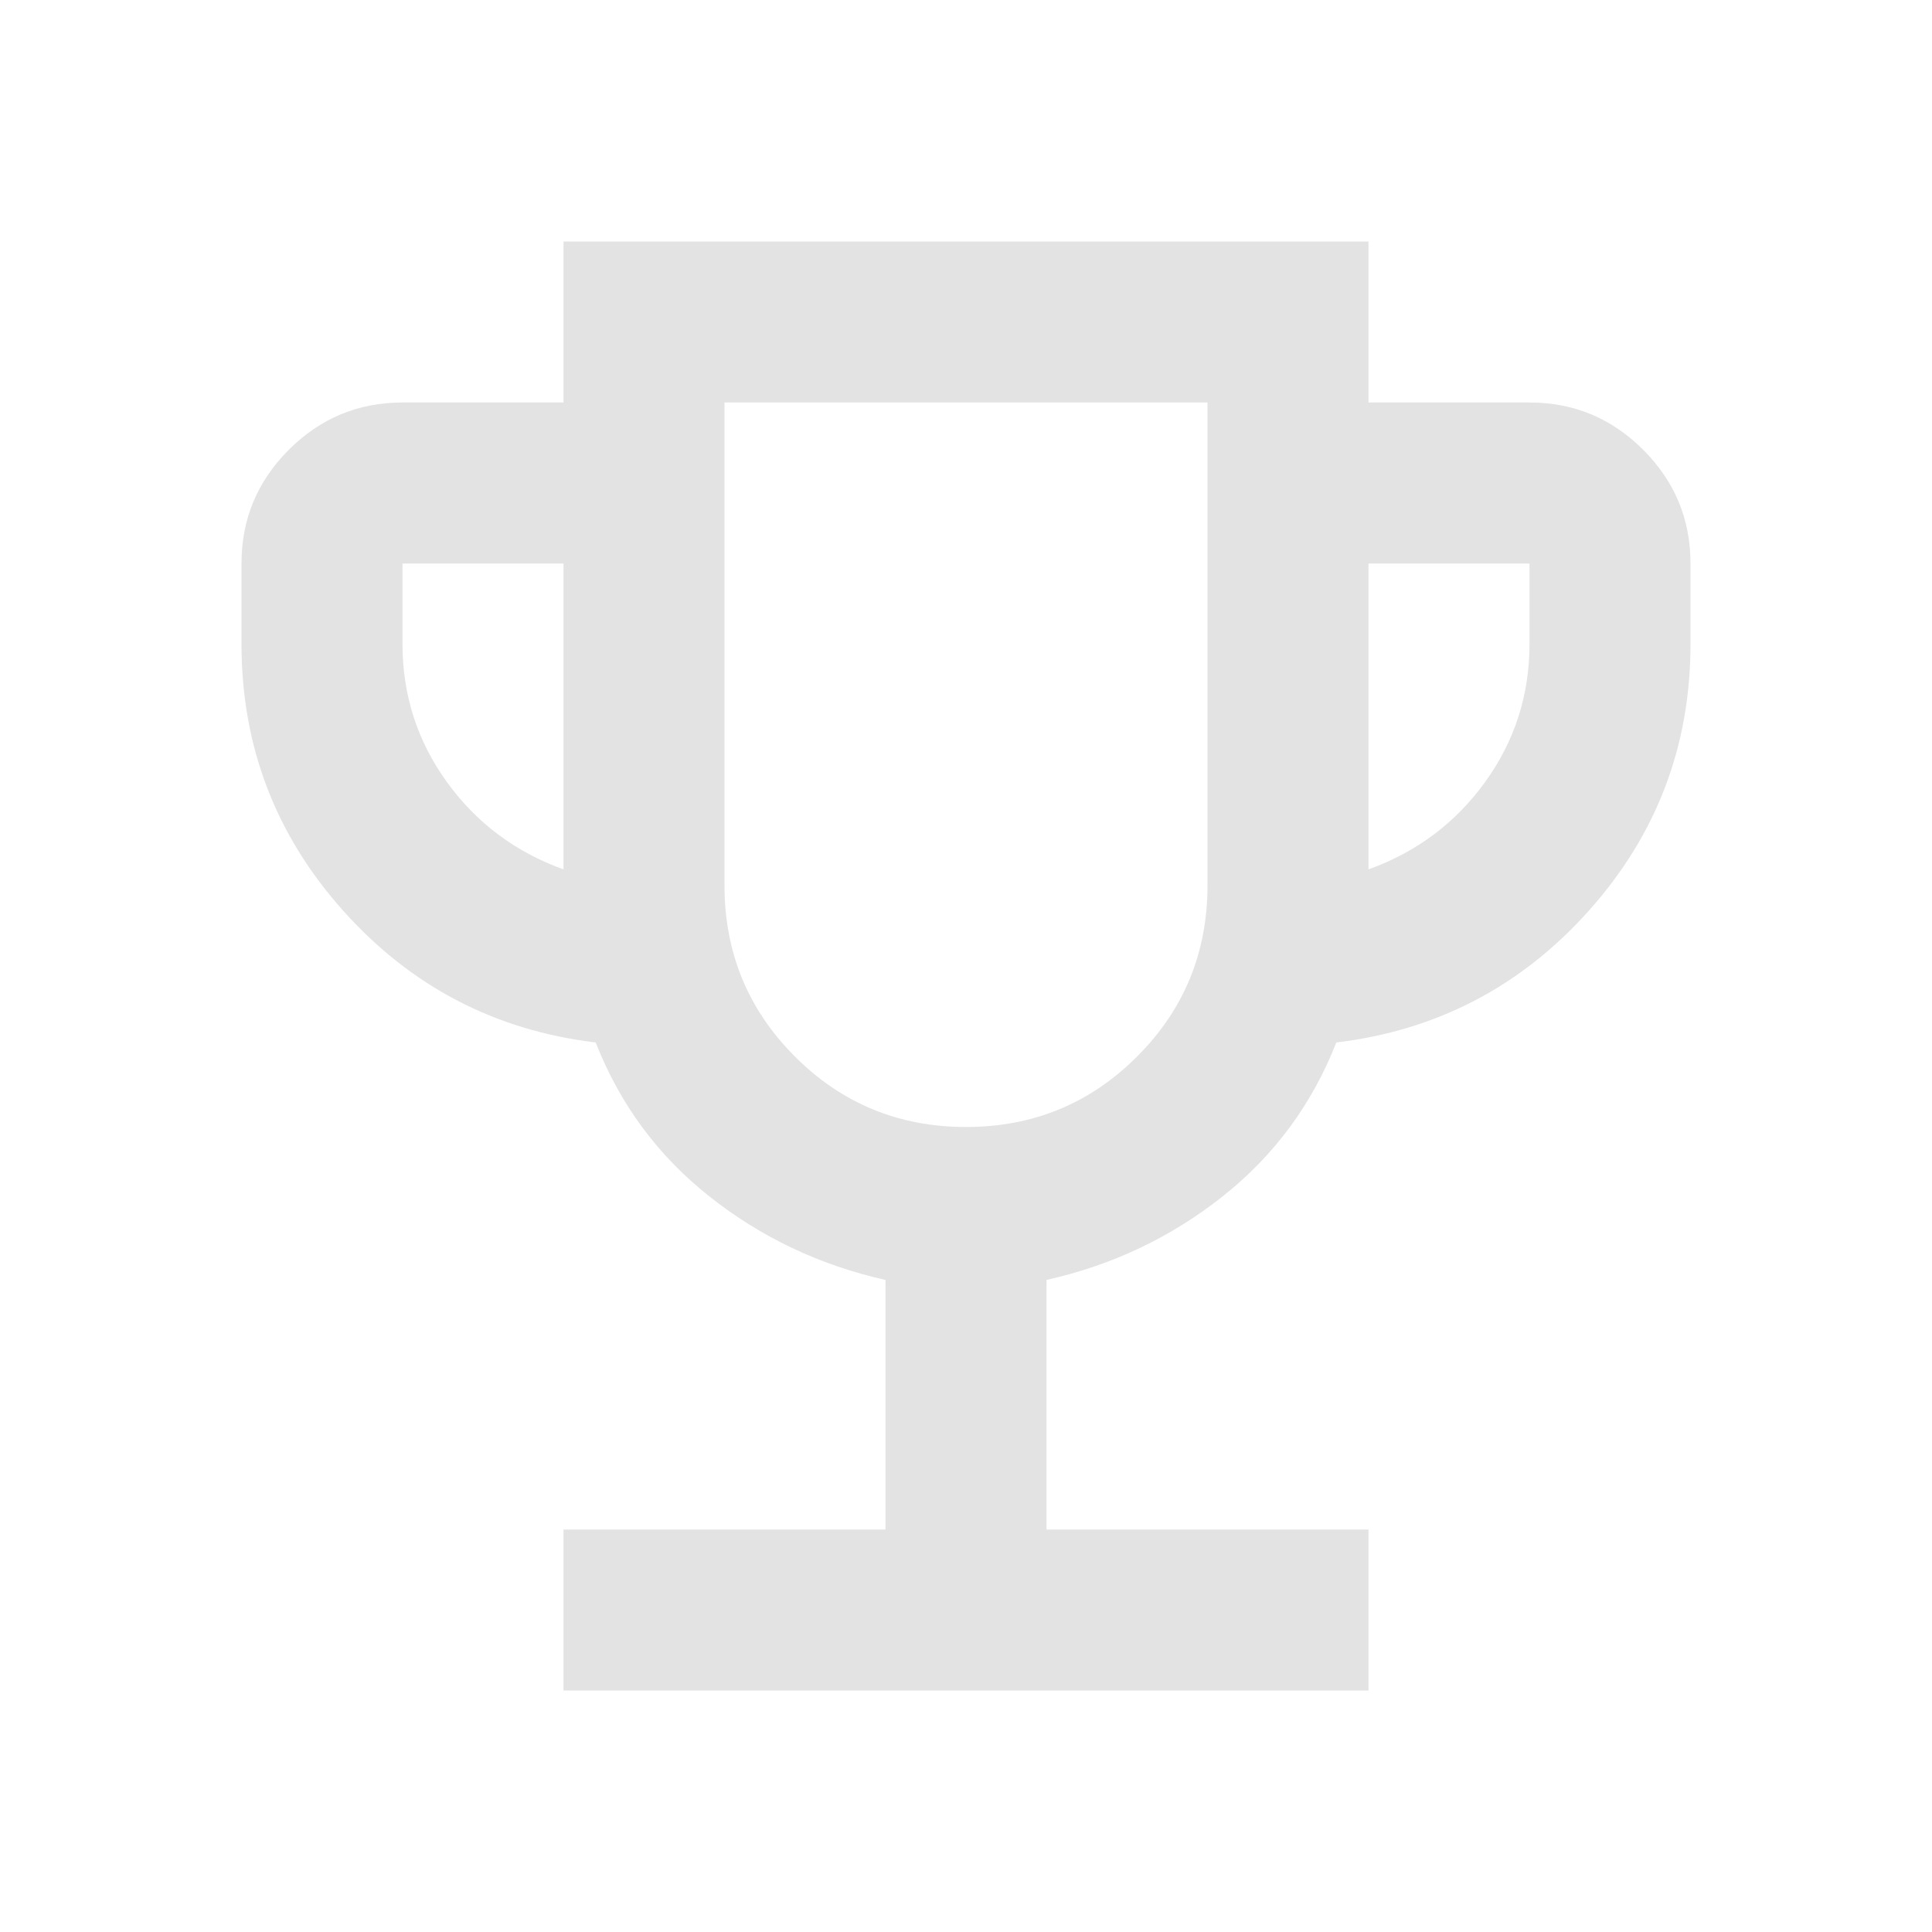
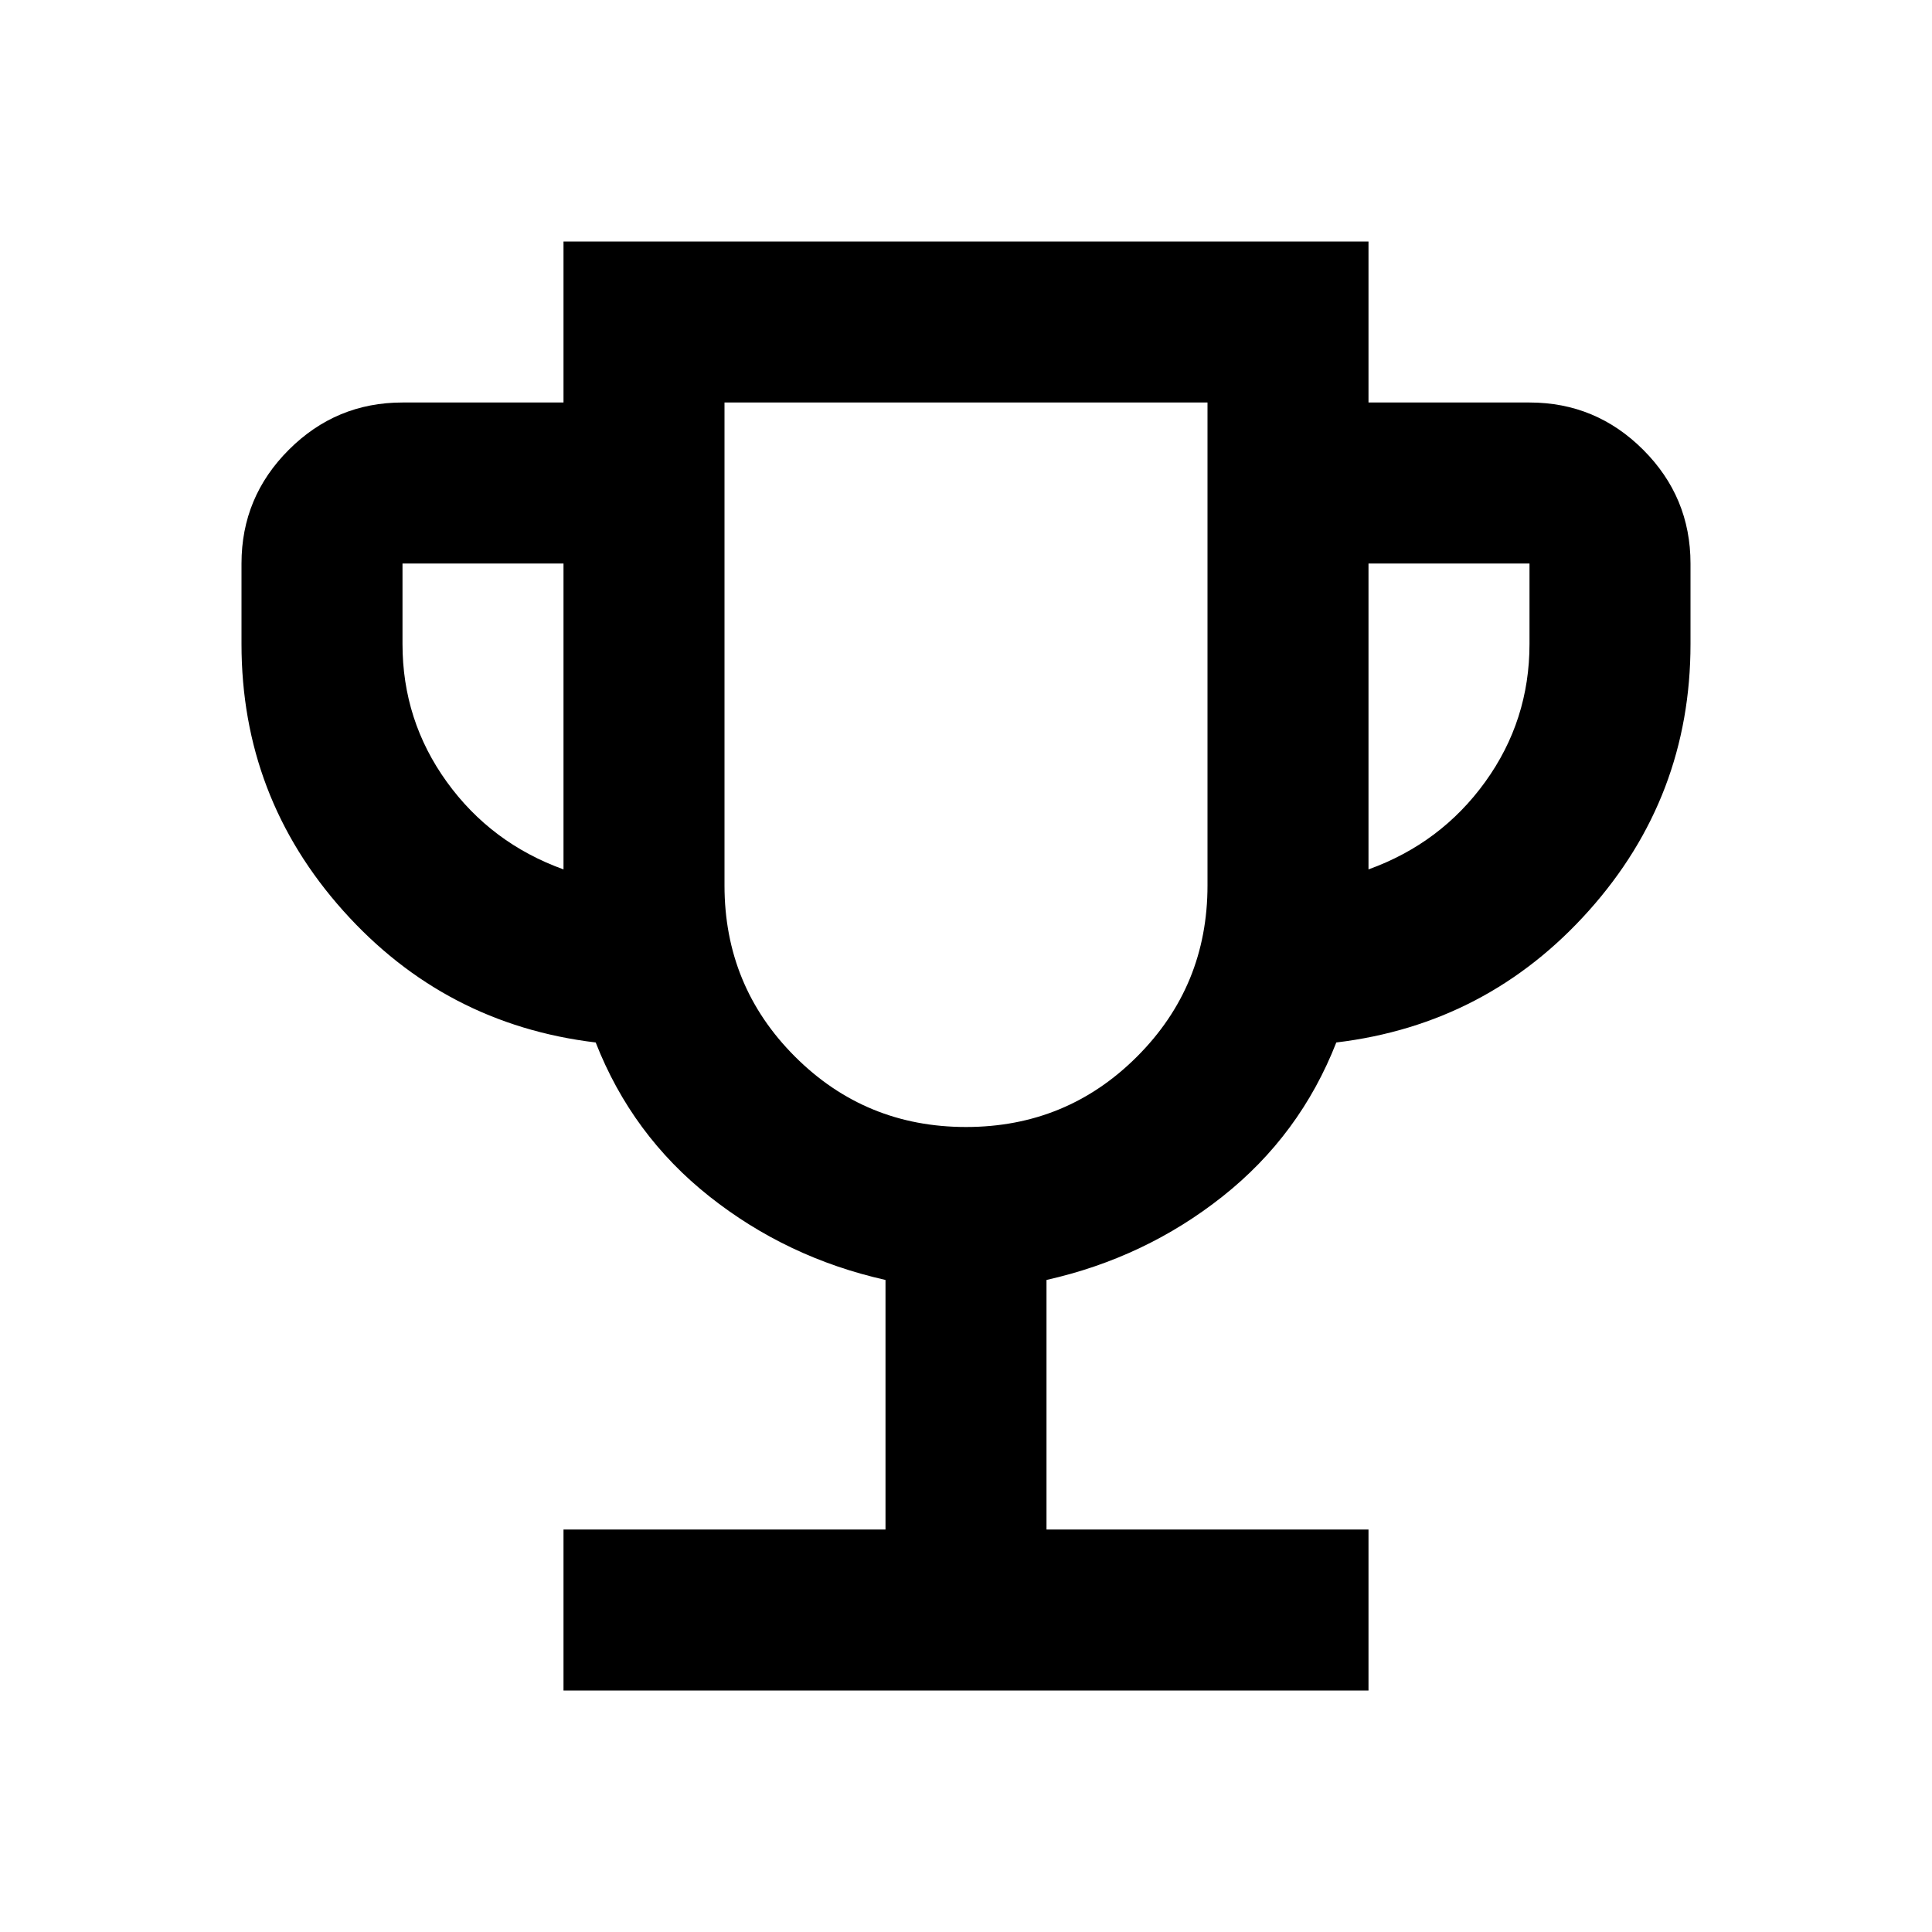
- <svg xmlns="http://www.w3.org/2000/svg" height="24px" viewBox="0 -960 960 960" width="24px" fill="#e3e3e3">
+ <svg xmlns="http://www.w3.org/2000/svg" height="24px" viewBox="0 -960 960 960" width="24px" fill="#000">
  <path d="M280-120v-80h160v-124q-49-11-87.5-41.5T296-442q-75-9-125.5-65.5T120-640v-40q0-33 23.5-56.5T200-760h80v-80h400v80h80q33 0 56.5 23.5T840-680v40q0 76-50.5 132.5T664-442q-18 46-56.5 76.5T520-324v124h160v80H280Zm0-408v-152h-80v40q0 38 22 68.5t58 43.5Zm200 128q50 0 85-35t35-85v-240H360v240q0 50 35 85t85 35Zm200-128q36-13 58-43.5t22-68.5v-40h-80v152Zm-200-52Z" />
</svg>
